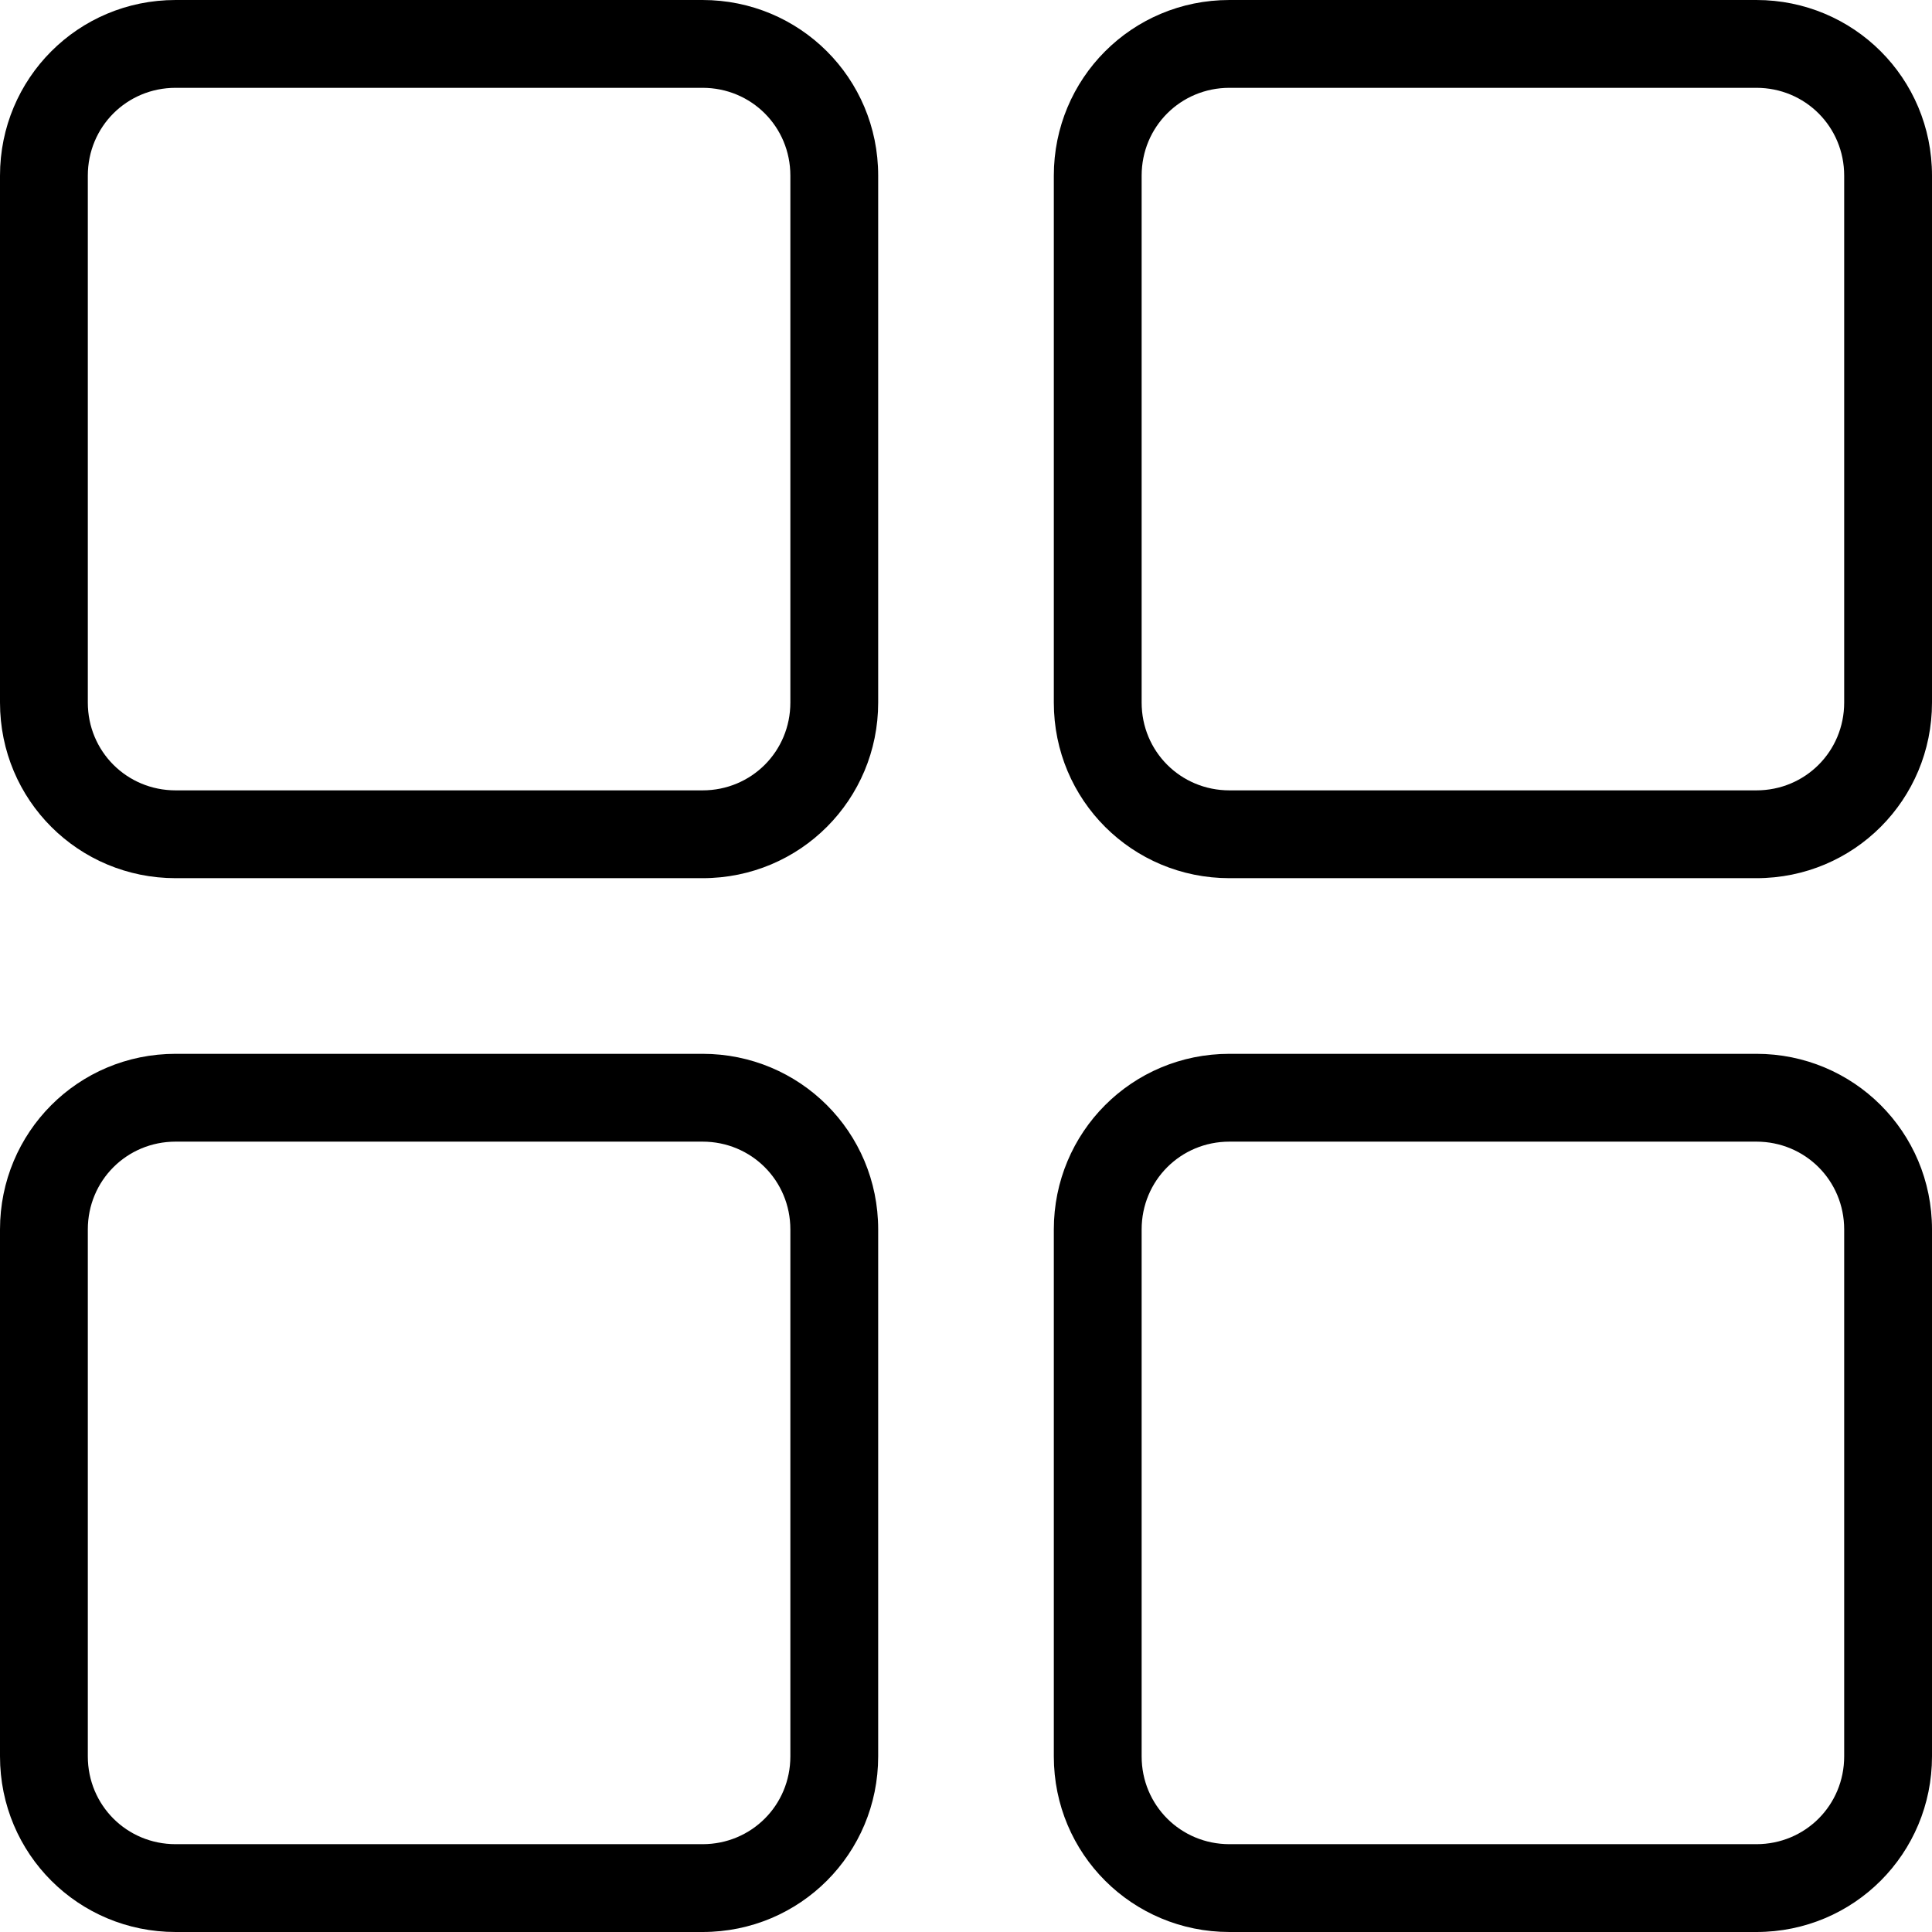
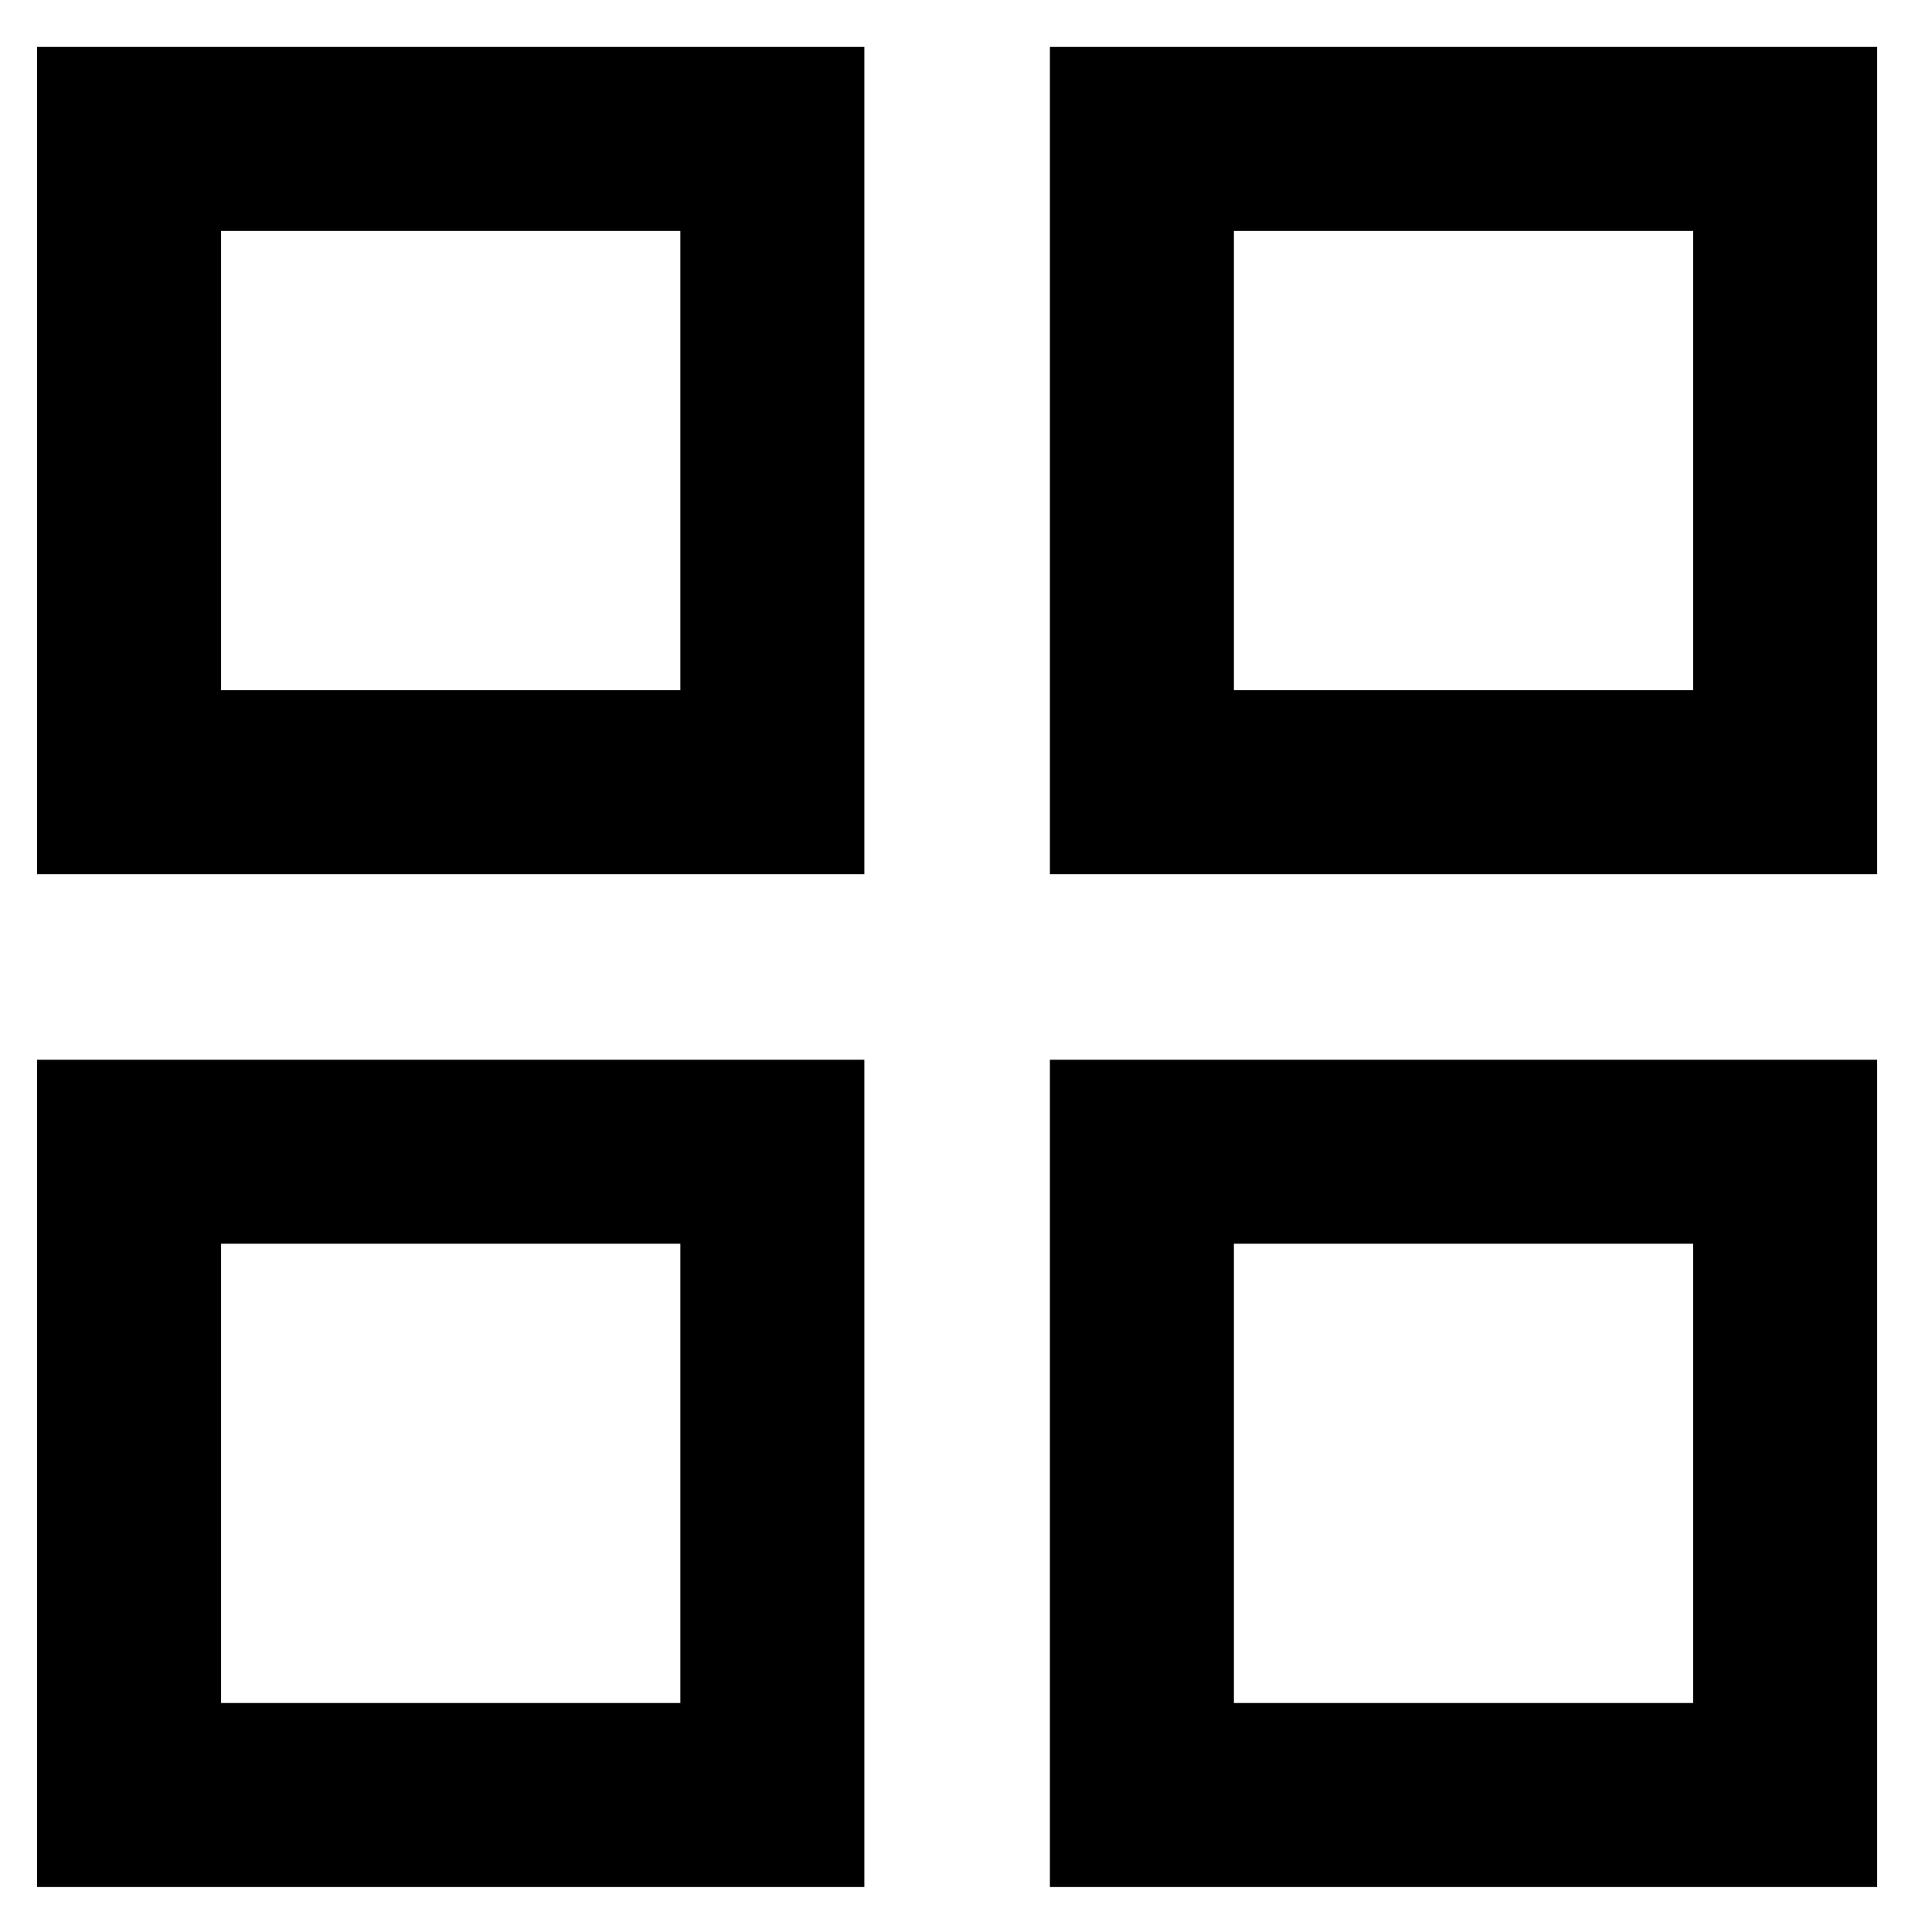
- <svg xmlns="http://www.w3.org/2000/svg" height="100px" width="100px" fill="#000000" viewBox="0 0 22 22" version="1.1" x="0px" y="0px">
-   <g stroke="none" stroke-width="1" fill="none" fill-rule="evenodd">
-     <g transform="translate(-37, -10)" fill-rule="nonzero" fill="#000000">
-       <path d="M38,12 L38,18 C38,18.557 38.444,19 39,19 L45,19 C45.557,19 46,18.556 46,18 L46,12 C46,11.443 45.556,11 45,11 L39,11 C38.443,11 38,11.444 38,12 Z M37,12 C37,10.895 37.887,10 39,10 L45,10 C46.105,10 47,10.887 47,12 L47,18 C47,19.105 46.113,20 45,20 L39,20 C37.895,20 37,19.113 37,18 L37,12 Z M38,24 L38,30 C38,30.557 38.444,31 39,31 L45,31 C45.557,31 46,30.556 46,30 L46,24 C46,23.443 45.556,23 45,23 L39,23 C38.443,23 38,23.444 38,24 Z M37,24 C37,22.895 37.887,22 39,22 L45,22 C46.105,22 47,22.887 47,24 L47,30 C47,31.105 46.113,32 45,32 L39,32 C37.895,32 37,31.113 37,30 L37,24 Z M50,24 L50,30 C50,30.557 50.444,31 51,31 L57,31 C57.557,31 58,30.556 58,30 L58,24 C58,23.443 57.556,23 57,23 L51,23 C50.443,23 50,23.444 50,24 Z M49,24 C49,22.895 49.887,22 51,22 L57,22 C58.105,22 59,22.887 59,24 L59,30 C59,31.105 58.113,32 57,32 L51,32 C49.895,32 49,31.113 49,30 L49,24 Z M50,12 L50,18 C50,18.557 50.444,19 51,19 L57,19 C57.557,19 58,18.556 58,18 L58,12 C58,11.443 57.556,11 57,11 L51,11 C50.443,11 50,11.444 50,12 Z M49,12 C49,10.895 49.887,10 51,10 L57,10 C58.105,10 59,10.887 59,12 L59,18 C59,19.105 58.113,20 57,20 L51,20 C49.895,20 49,19.113 49,18 L49,12 Z" />
-     </g>
-   </g>
+ <svg xmlns="http://www.w3.org/2000/svg" width="21" height="21" viewBox="0 0 21 21" fill="none">
+   <rect x="1.403" y="1.51" width="6.992" height="6.992" stroke="black" stroke-width="2" />
+   <rect x="12.412" y="1.51" width="6.992" height="6.992" stroke="black" stroke-width="2" />
+   <rect x="1.403" y="12.519" width="6.992" height="6.992" stroke="black" stroke-width="2" />
+   <rect x="12.412" y="12.519" width="6.992" height="6.992" stroke="black" stroke-width="2" />
</svg>
